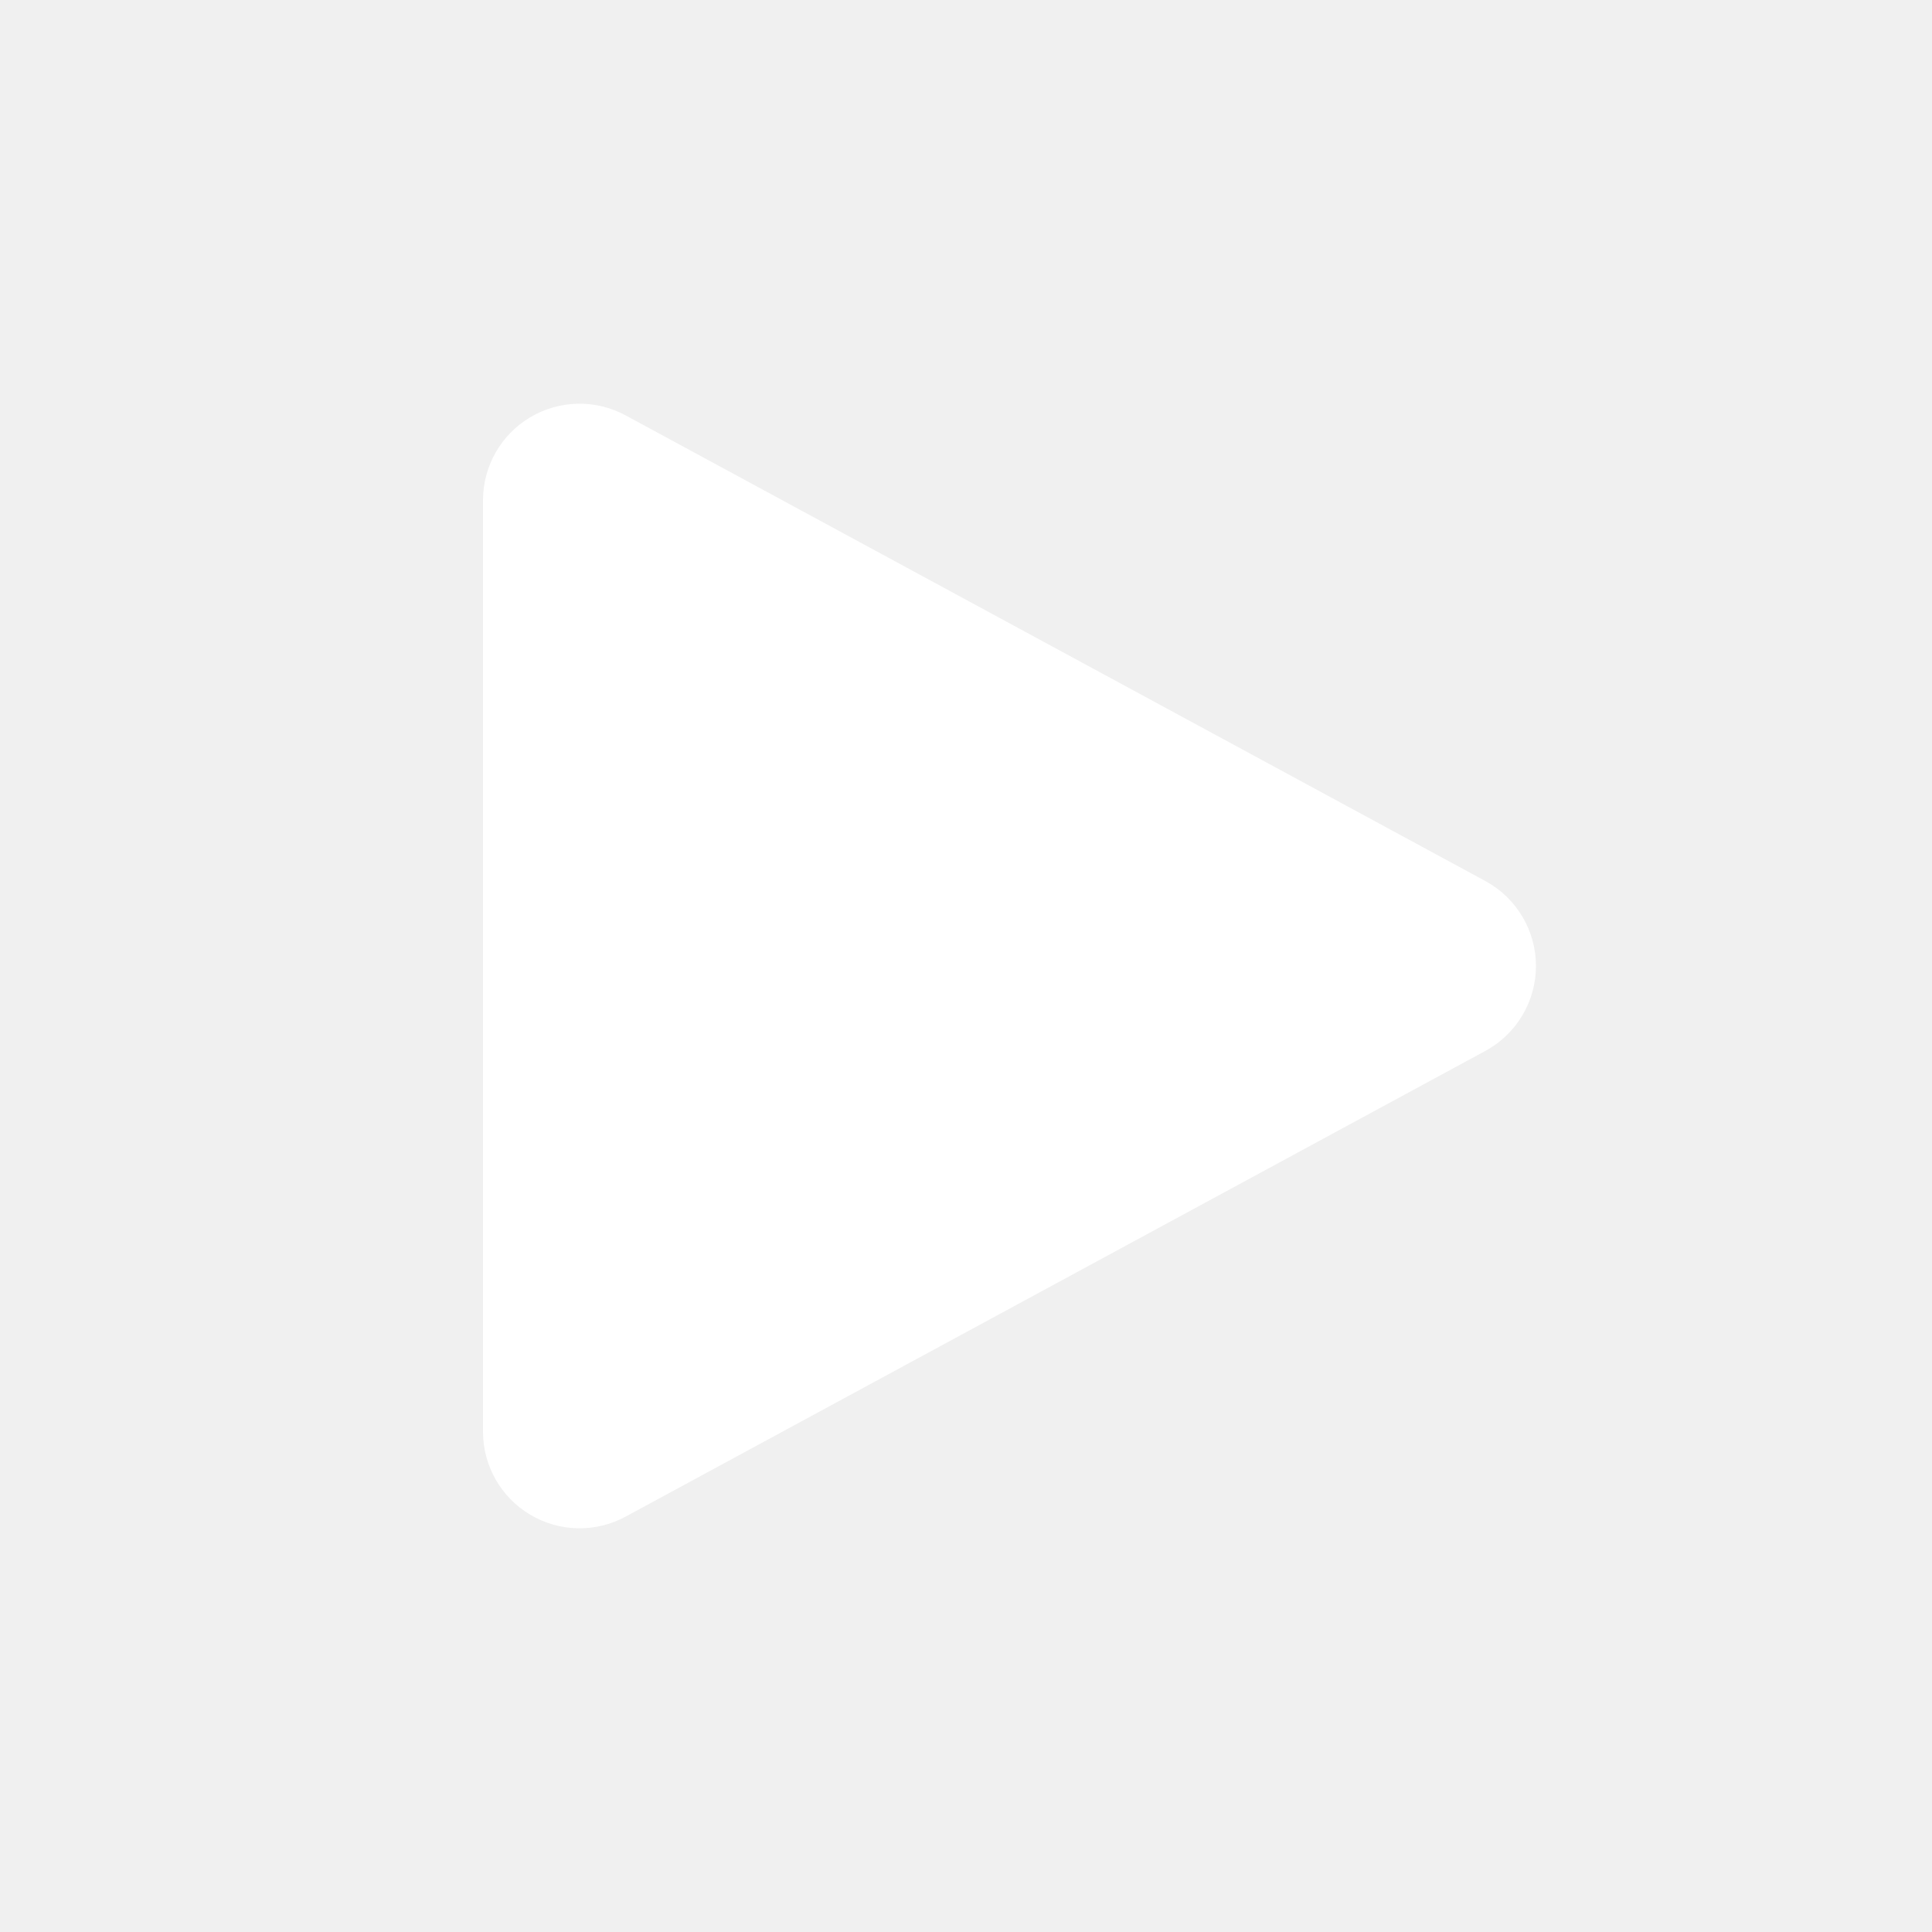
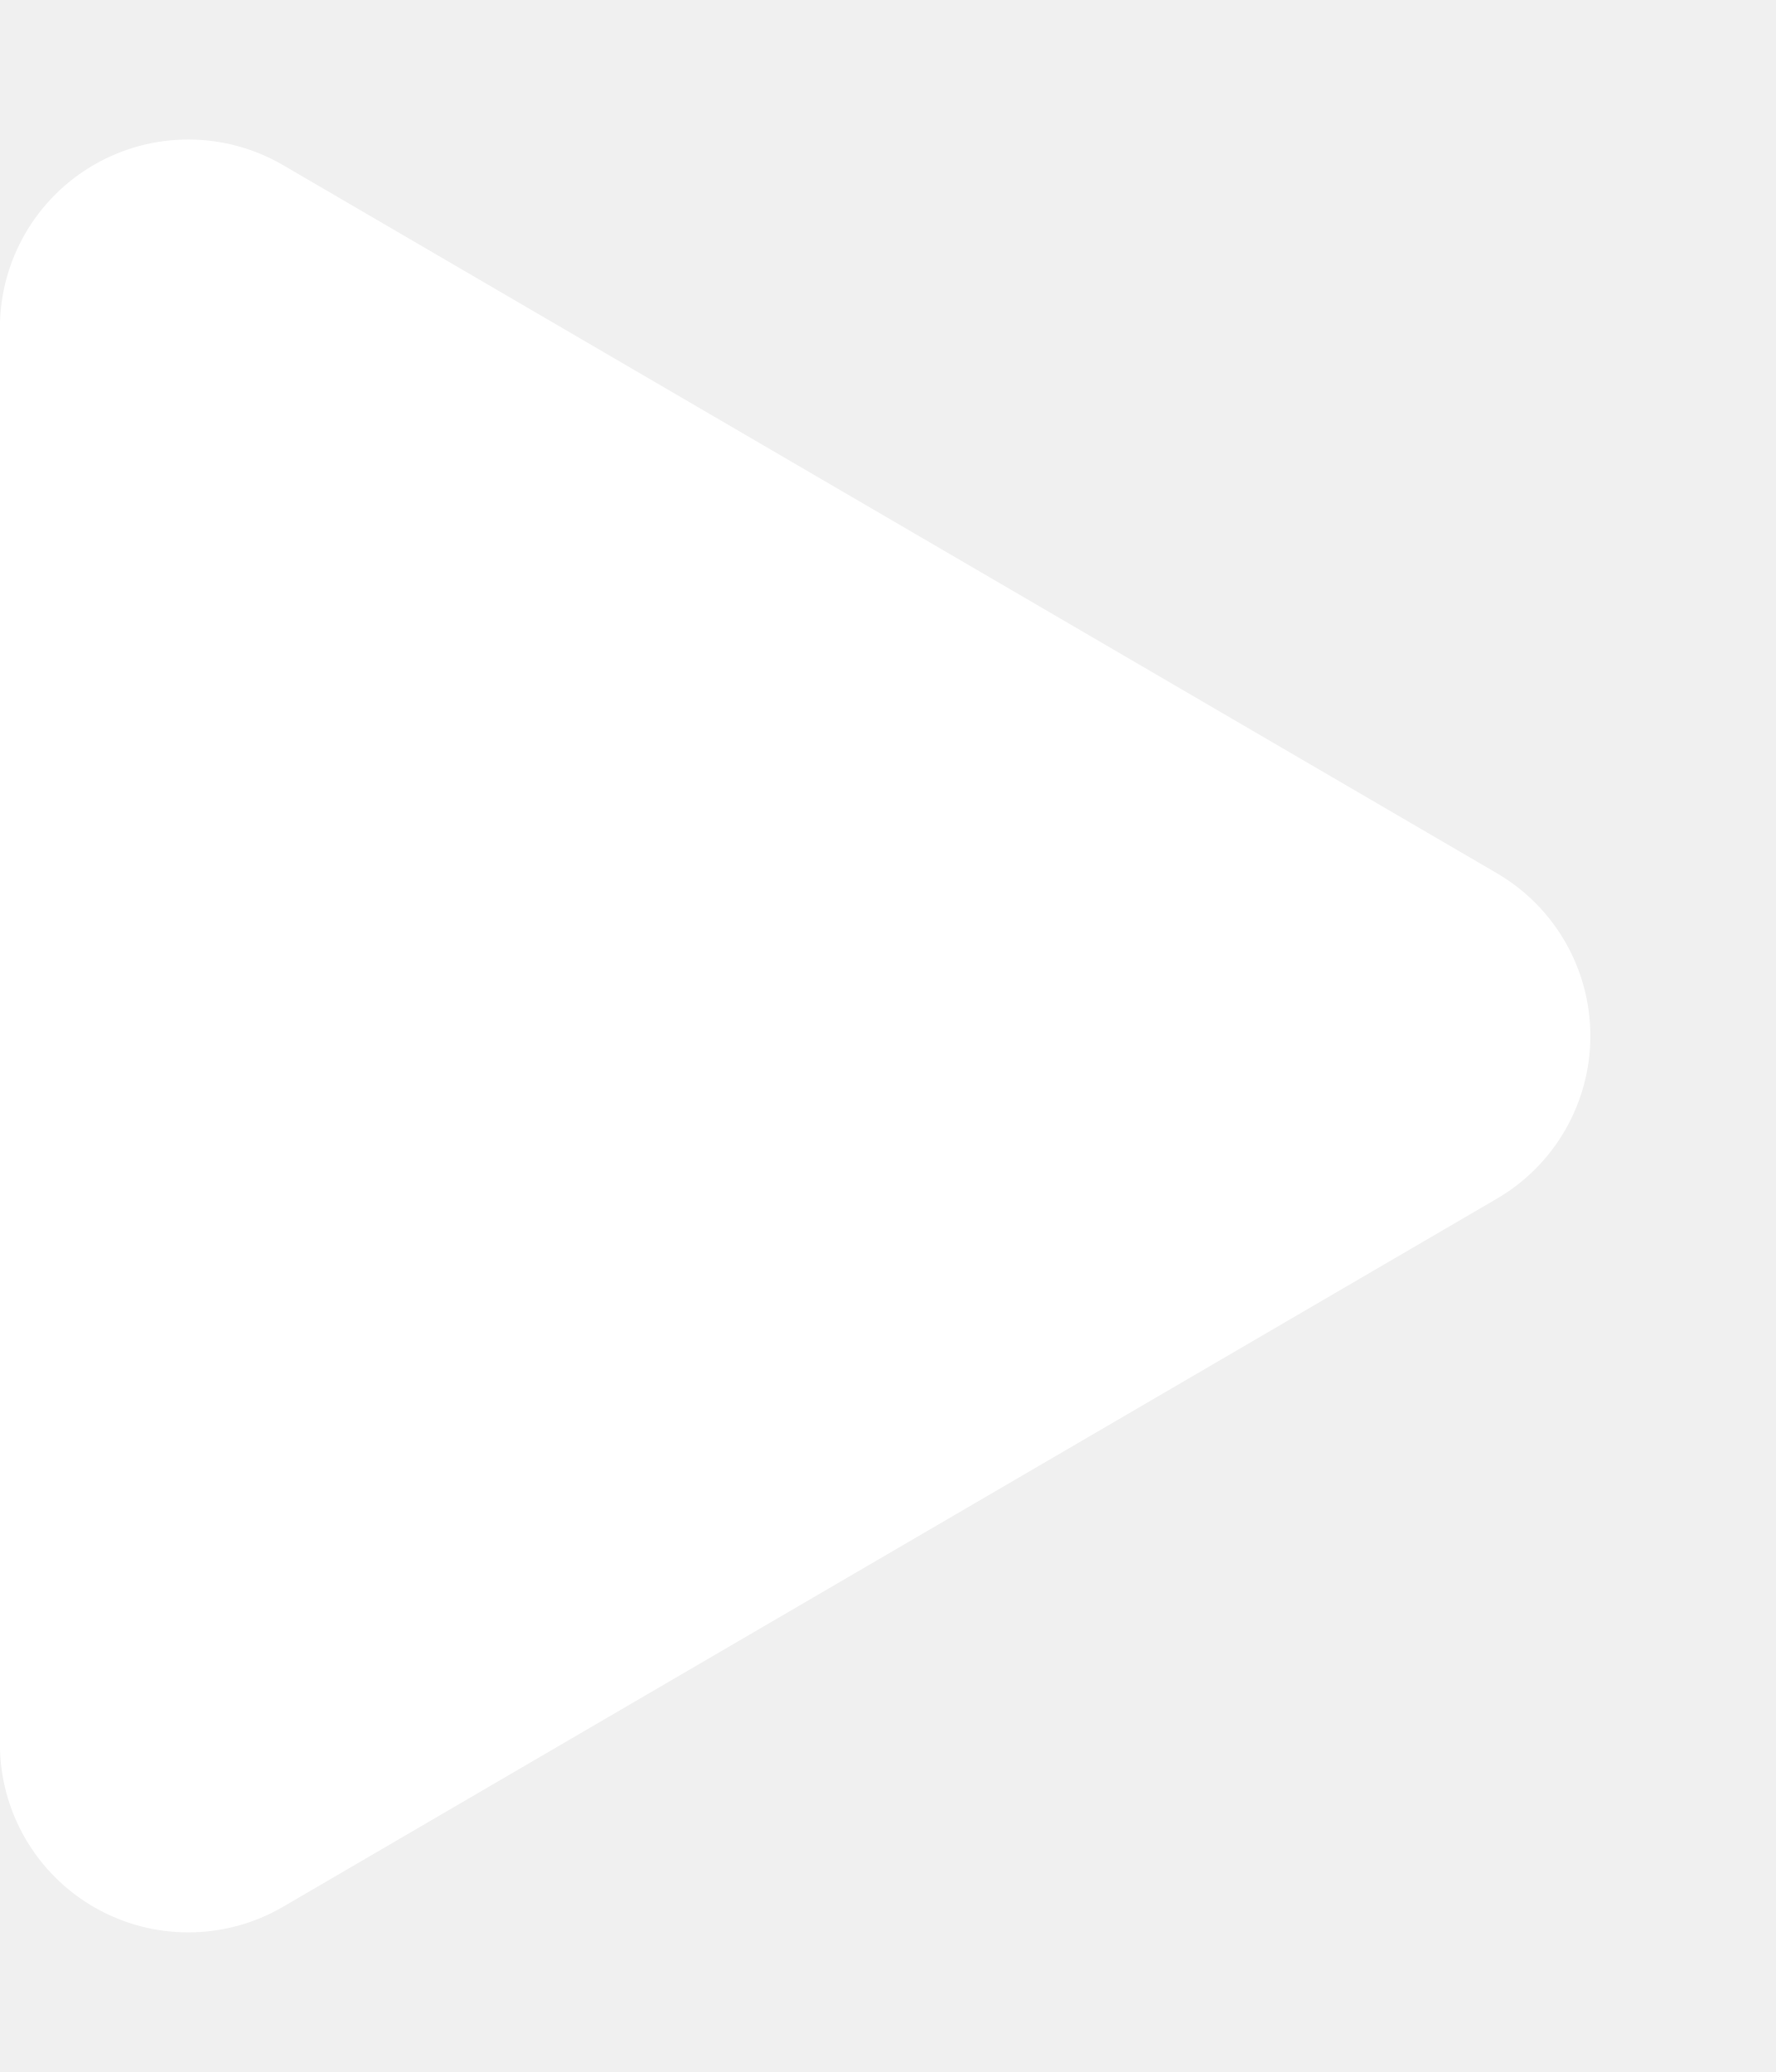
- <svg xmlns="http://www.w3.org/2000/svg" width="40" height="40" viewBox="0 0 40 40">
-   <g id="btn_rec_play" transform="translate(-156 -200)">
-     <rect id="사각형_198" data-name="사각형 198" width="40" height="40" transform="translate(156 200)" fill="rgba(255,255,255,0)" />
-     <path id="다각형_4" data-name="다각형 4" d="M11.241,3.247a2,2,0,0,1,3.517,0l9.642,17.8A2,2,0,0,1,22.642,24H3.358A2,2,0,0,1,1.6,21.047Z" transform="translate(190 207) rotate(90)" fill="#fff" />
-   </g>
+ <svg xmlns="http://www.w3.org/2000/svg" width="18.857" height="22" viewBox="0 0 18.857 22">
+   <path id="다각형_4" data-name="다각형 4" d="M9.272,2.962a2,2,0,0,1,3.455,0l7.518,12.888a2,2,0,0,1-1.728,3.008H3.482a2,2,0,0,1-1.728-3.008Z" transform="translate(18.857) rotate(90)" fill="#fff" />
</svg>
